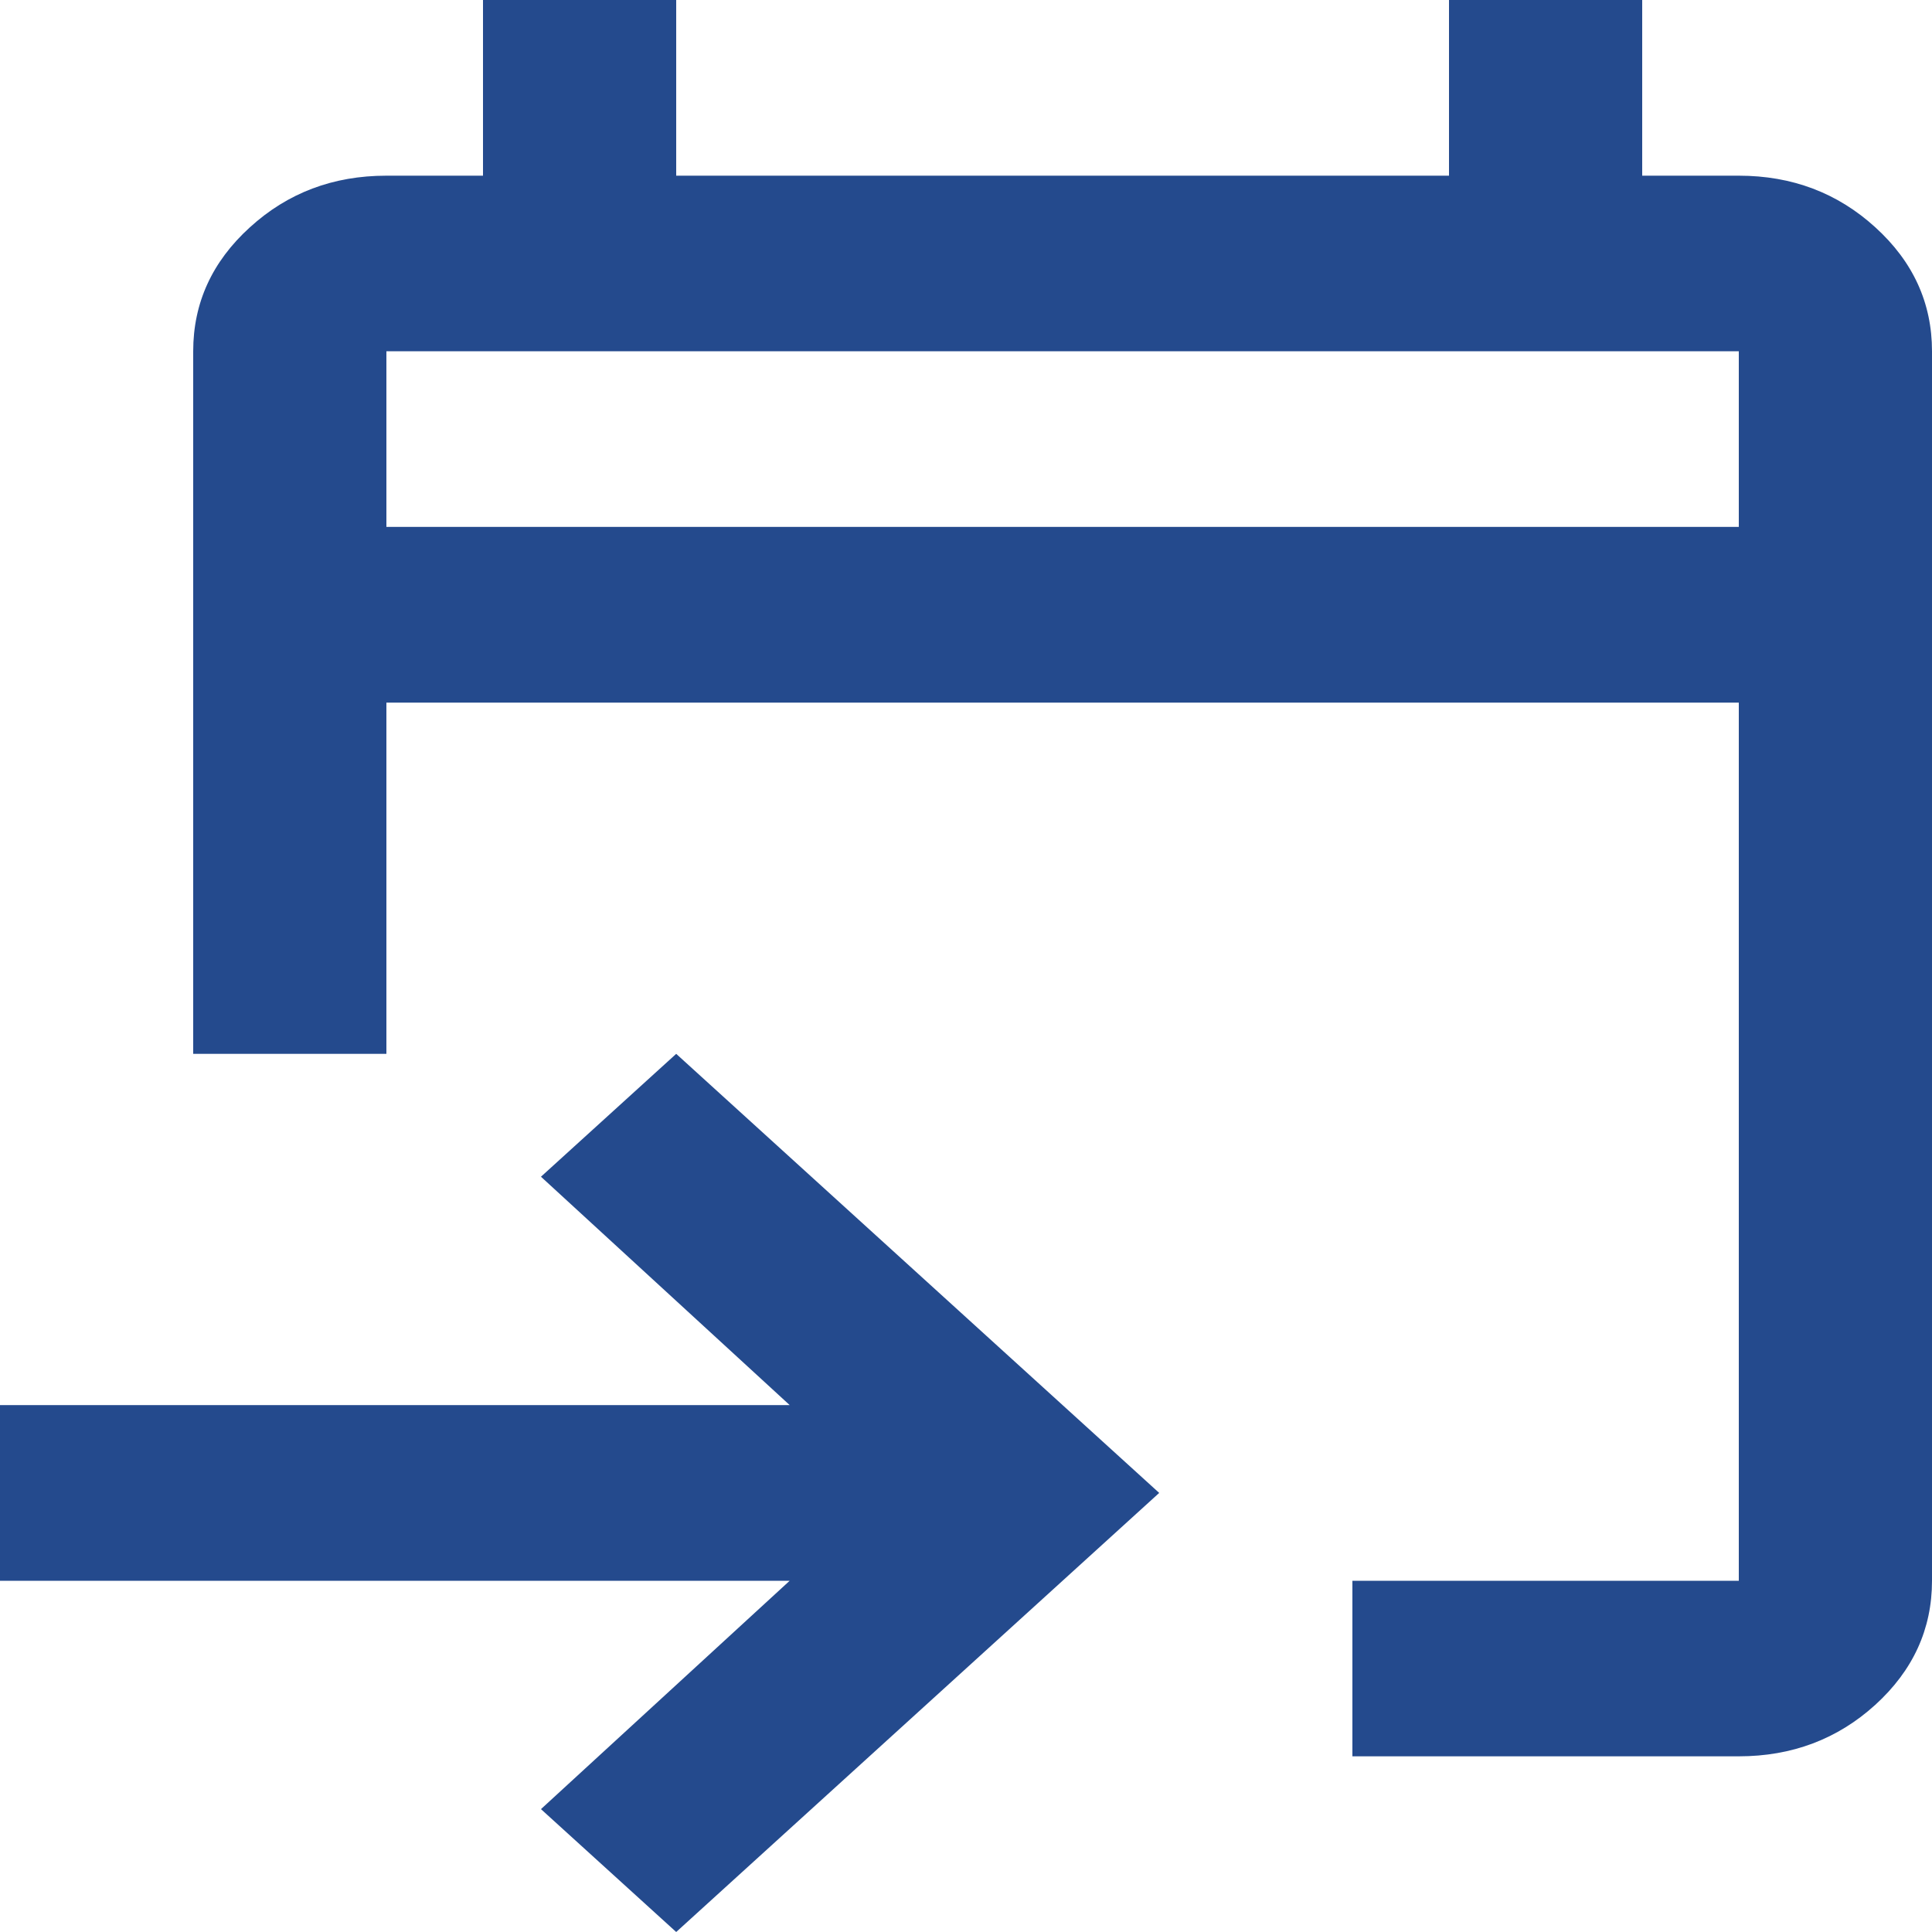
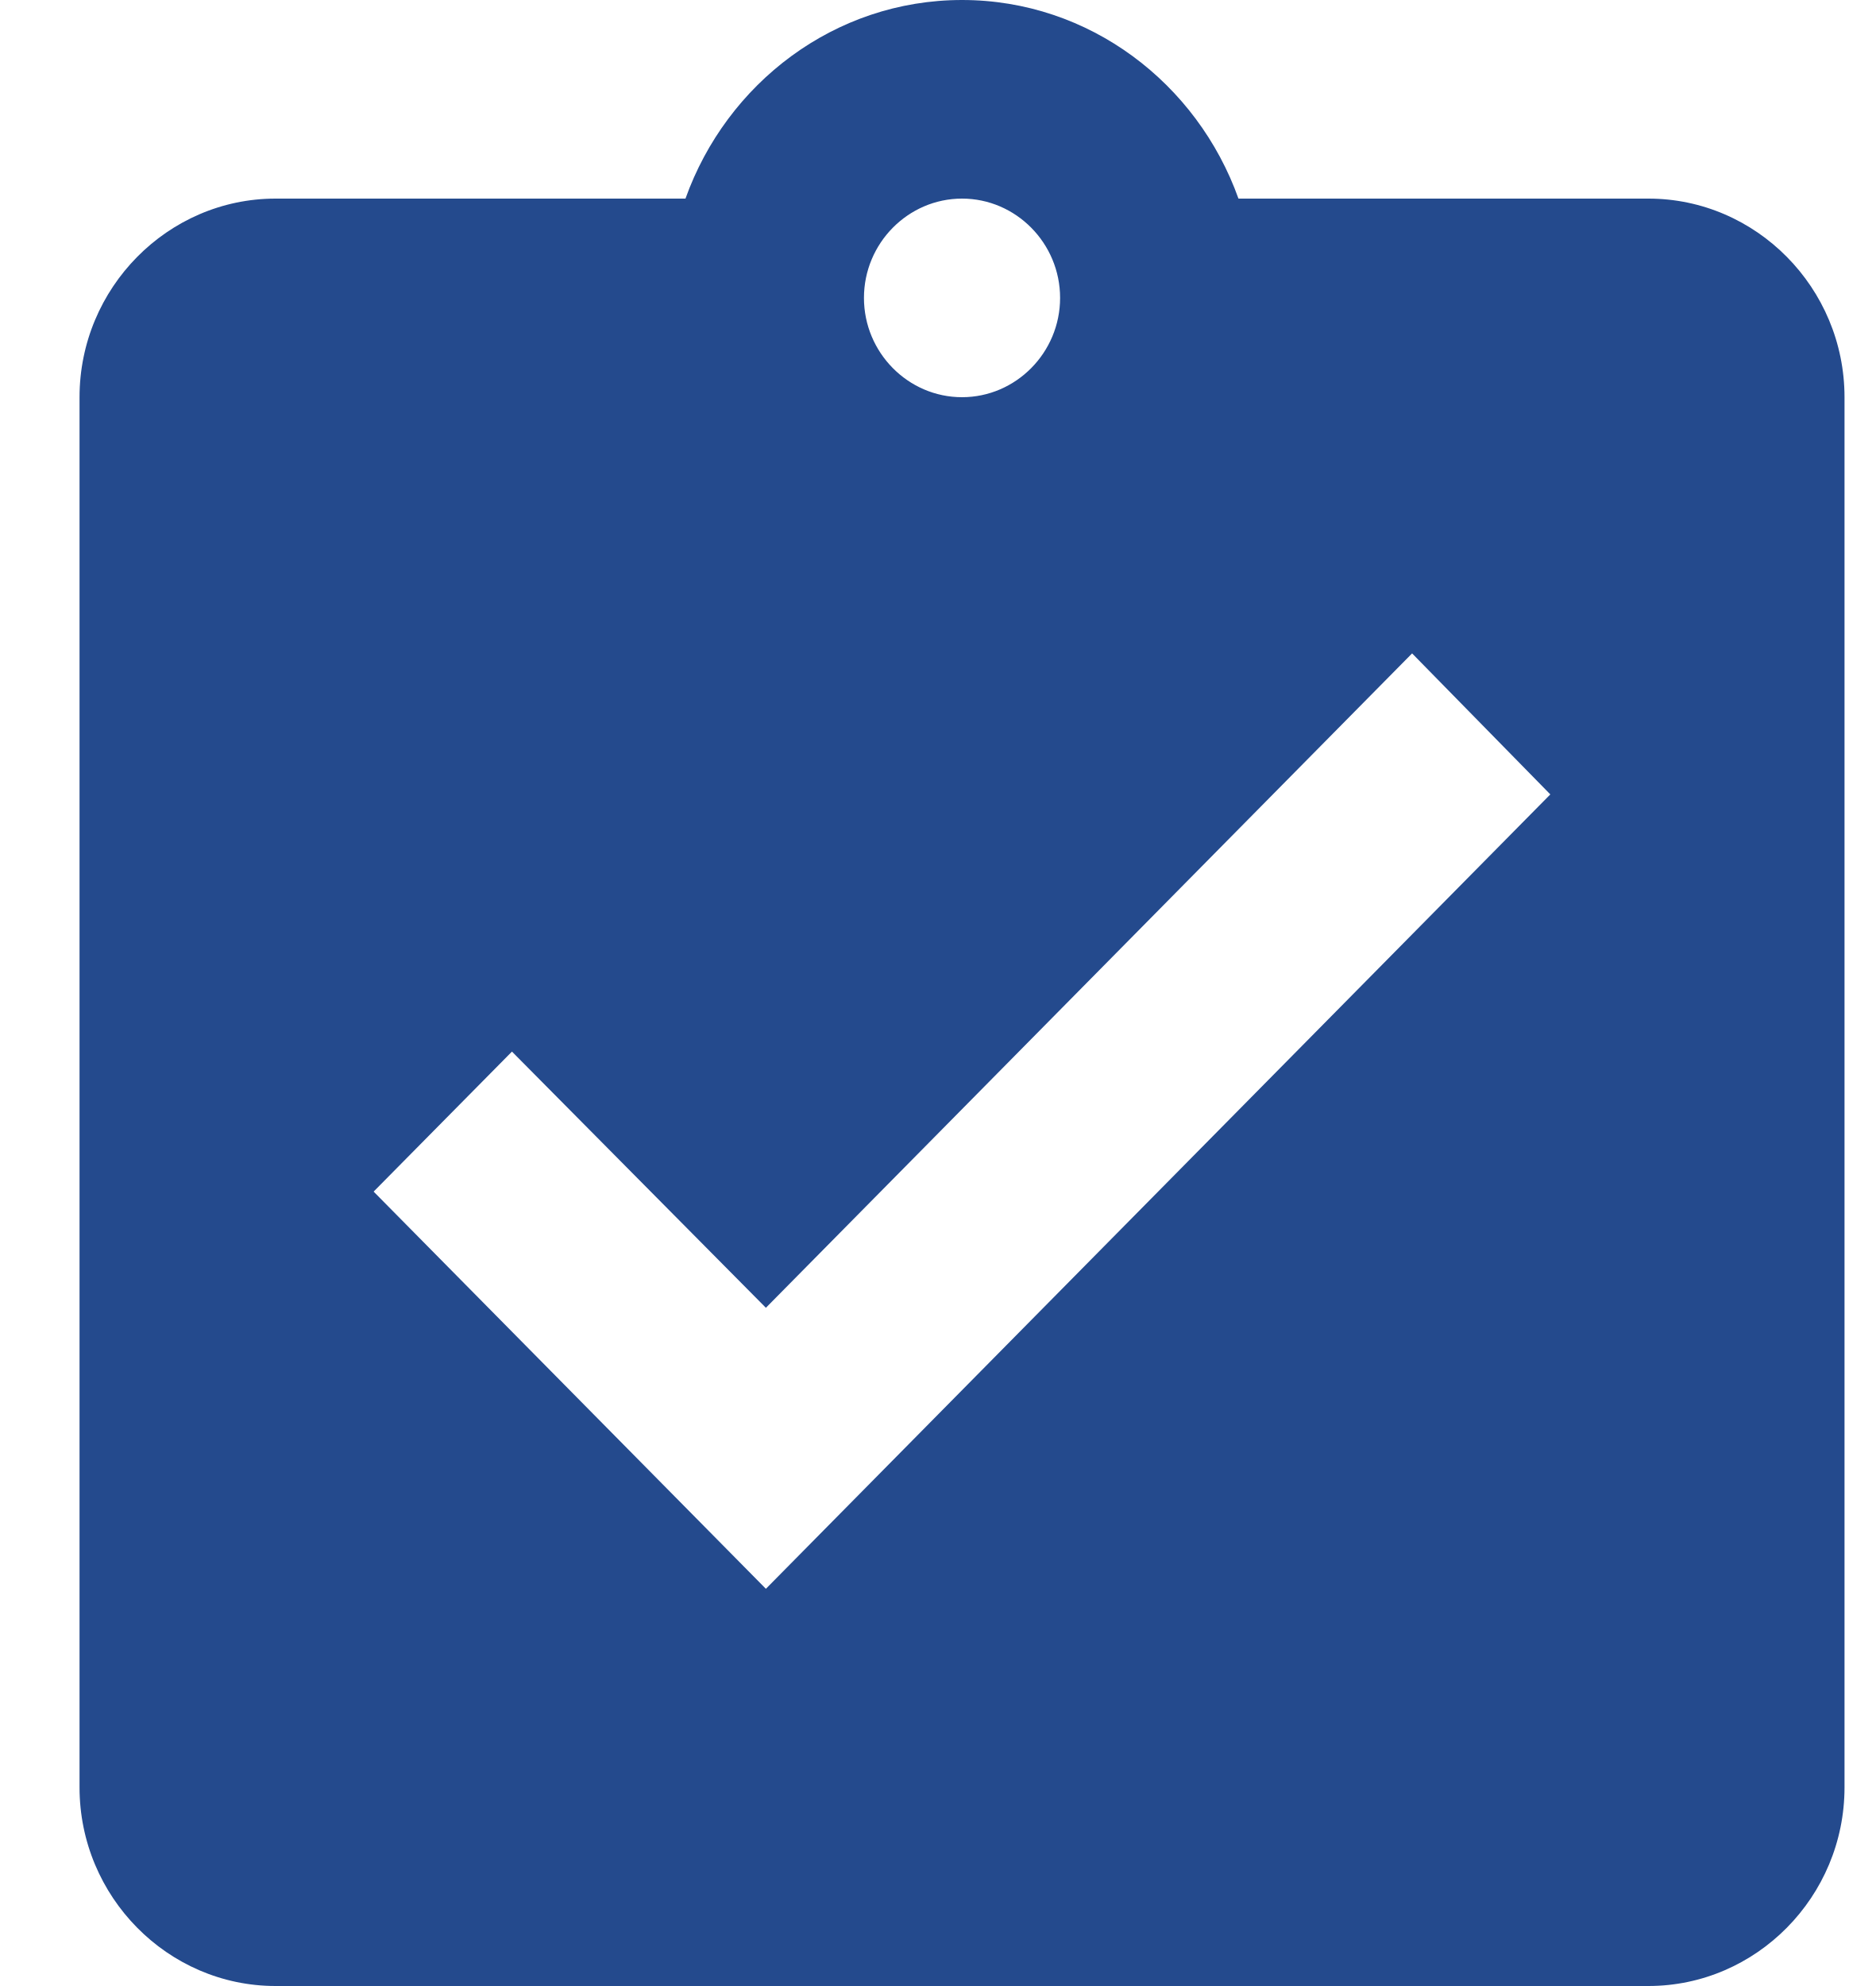
- <svg xmlns="http://www.w3.org/2000/svg" width="15" height="15" viewBox="0 0 15 15" fill="none">
-   <path d="M10.5 13.636V12.273H13.5V5.455H3V8.182H1.5V2.727C1.5 2.352 1.647 2.031 1.94 1.765C2.234 1.497 2.587 1.364 3 1.364H3.75V0H5.25V1.364H11.25V0H12.75V1.364H13.5C13.912 1.364 14.266 1.497 14.56 1.765C14.853 2.031 15 2.352 15 2.727V12.273C15 12.648 14.853 12.969 14.56 13.236C14.266 13.503 13.912 13.636 13.5 13.636H10.5ZM5.25 15L4.2 14.046L6.131 12.273H0V10.909H6.131L4.2 9.136L5.25 8.182L9 11.591L5.25 15ZM3 4.091H13.5V2.727H3V4.091Z" fill="#244A8D" />
+ <svg xmlns="http://www.w3.org/2000/svg" width="17" height="18" viewBox="0 0 17 18" fill="none">
+   <path d="M14.943 1.8H11.227C10.854 0.756 9.876 0 8.721 0C7.565 0 6.587 0.756 6.214 1.8H2.498C1.521 1.8 0.721 2.61 0.721 3.6V16.2C0.721 17.19 1.521 18 2.498 18H14.943C15.921 18 16.721 17.19 16.721 16.2V3.6C16.721 2.61 15.921 1.8 14.943 1.8ZM8.721 1.8C9.21 1.8 9.61 2.205 9.61 2.7C9.61 3.195 9.21 3.6 8.721 3.6C8.232 3.6 7.832 3.195 7.832 2.7C7.832 2.205 8.232 1.8 8.721 1.8ZM6.943 14.4L3.387 10.8L4.641 9.531L6.943 11.853L12.801 5.922L14.054 7.2L6.943 14.4Z" fill="#244A8D" />
</svg>
